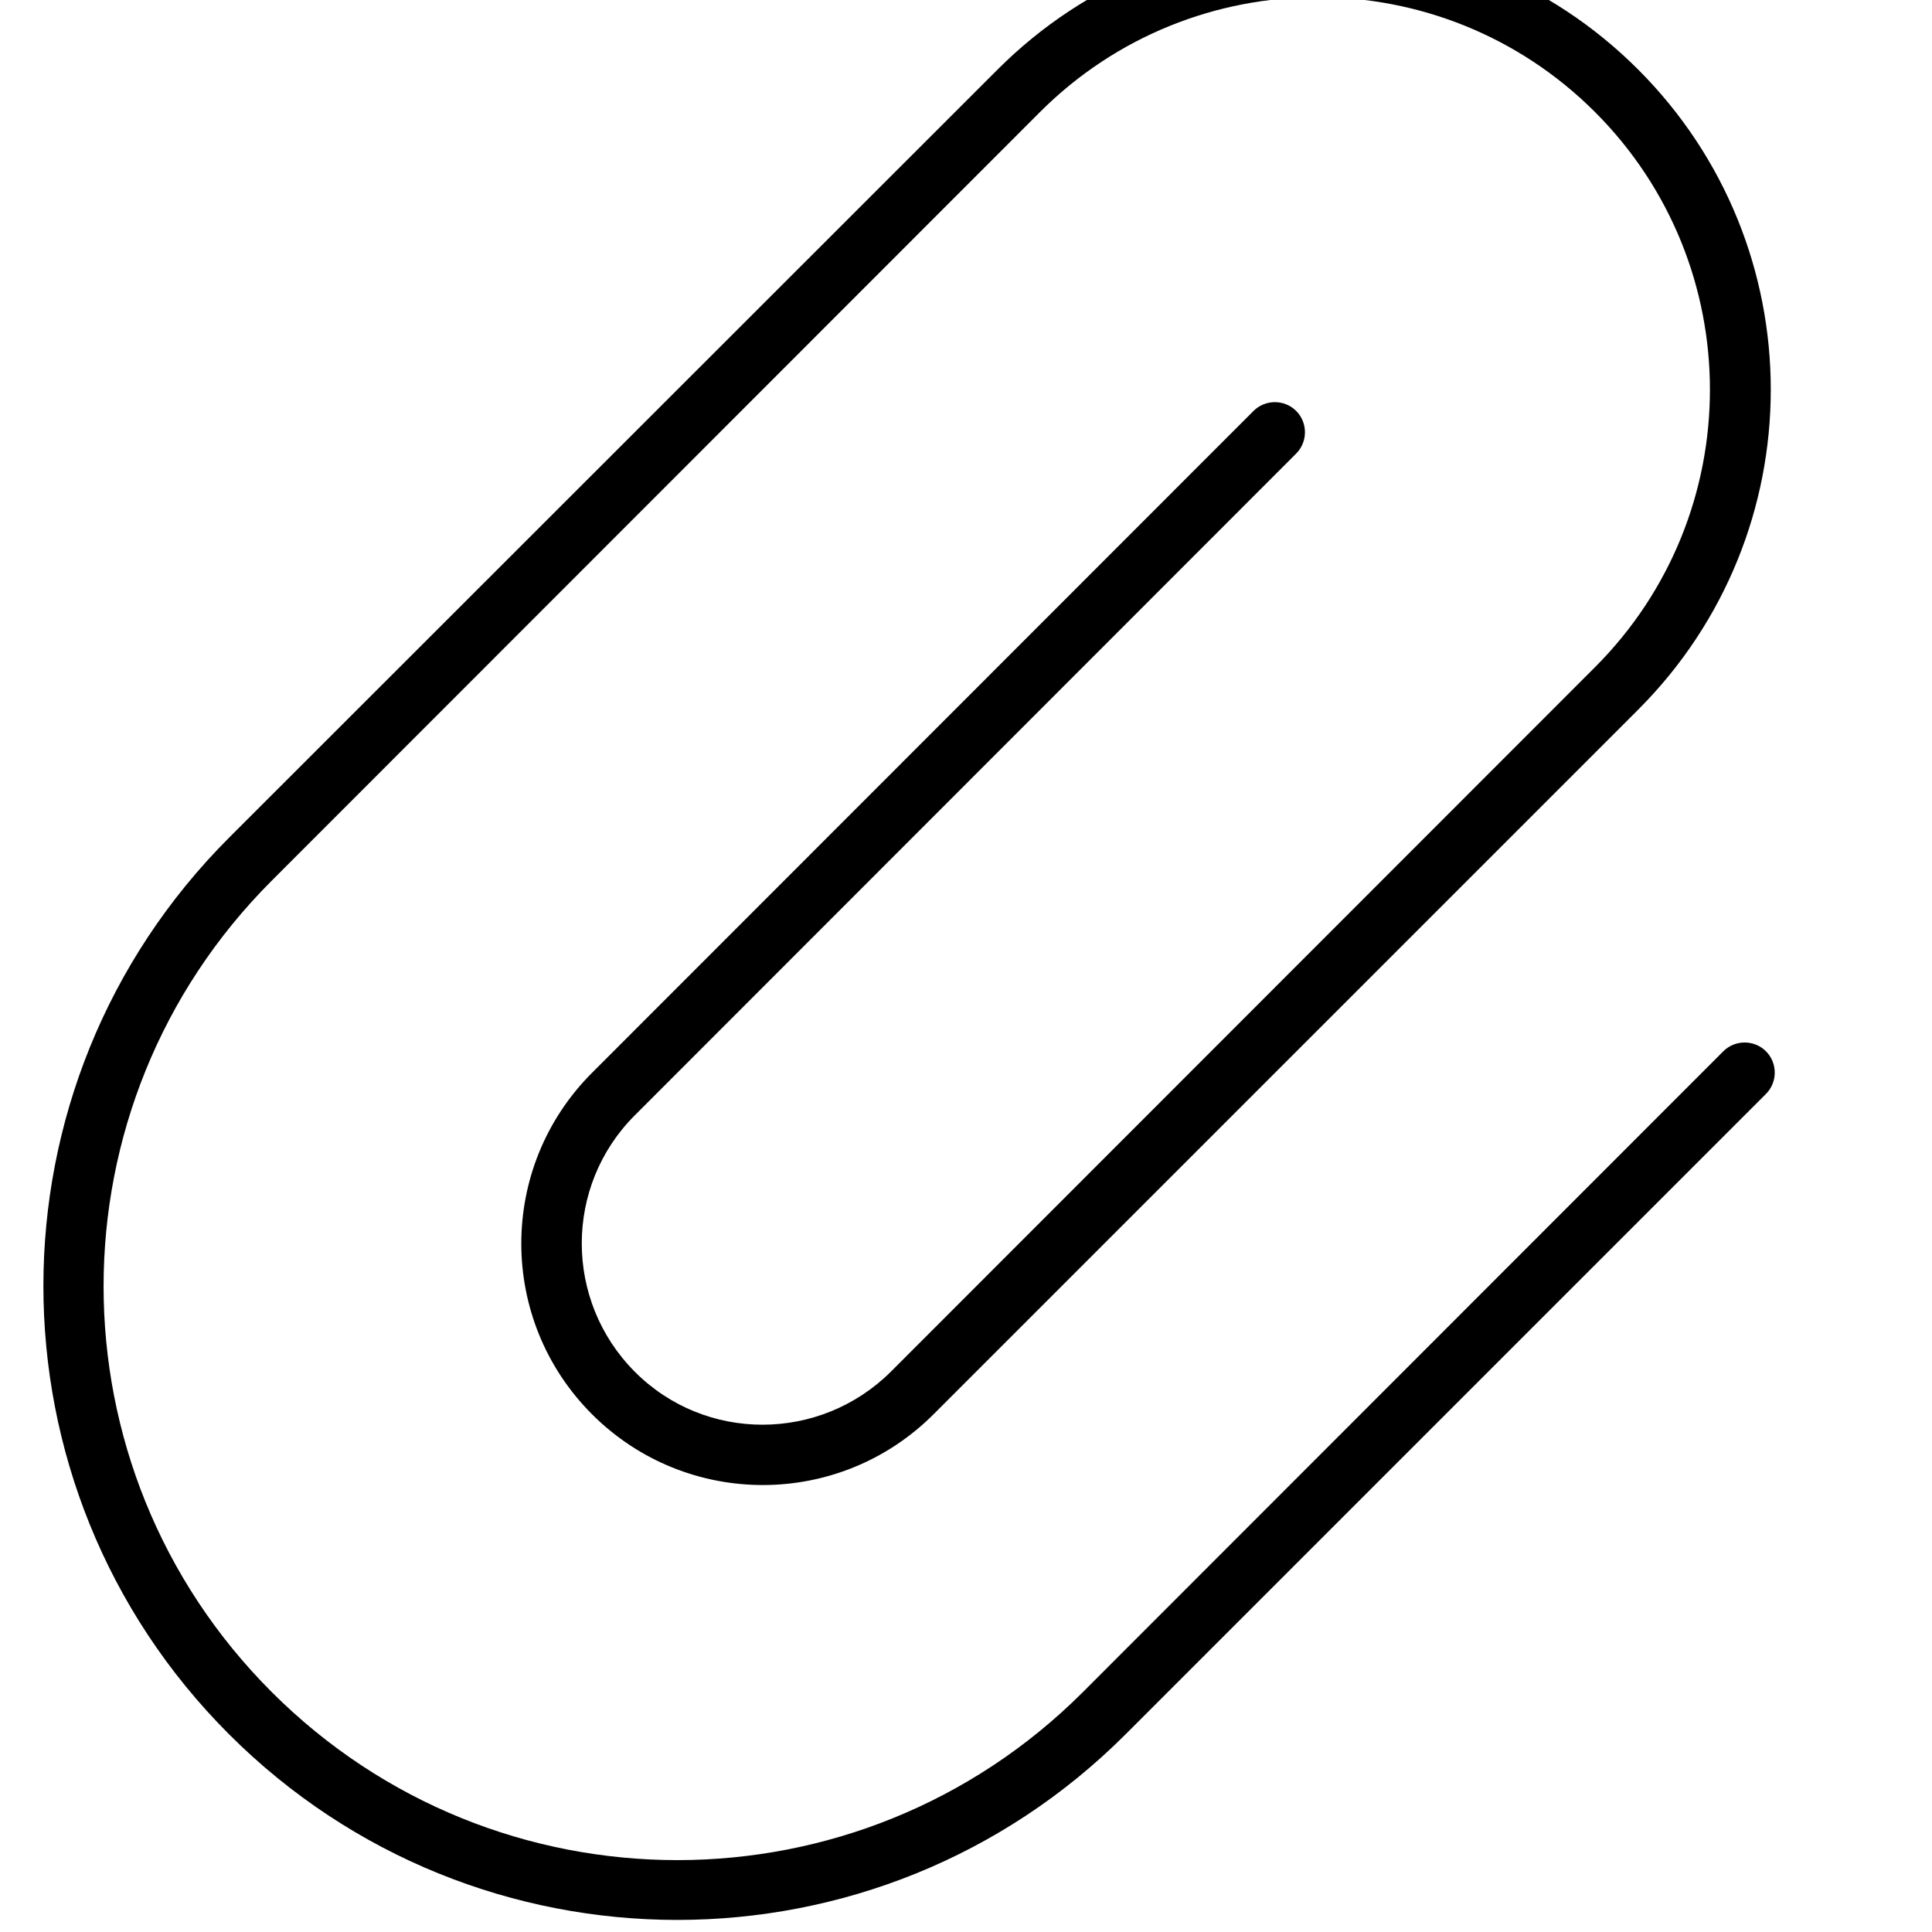
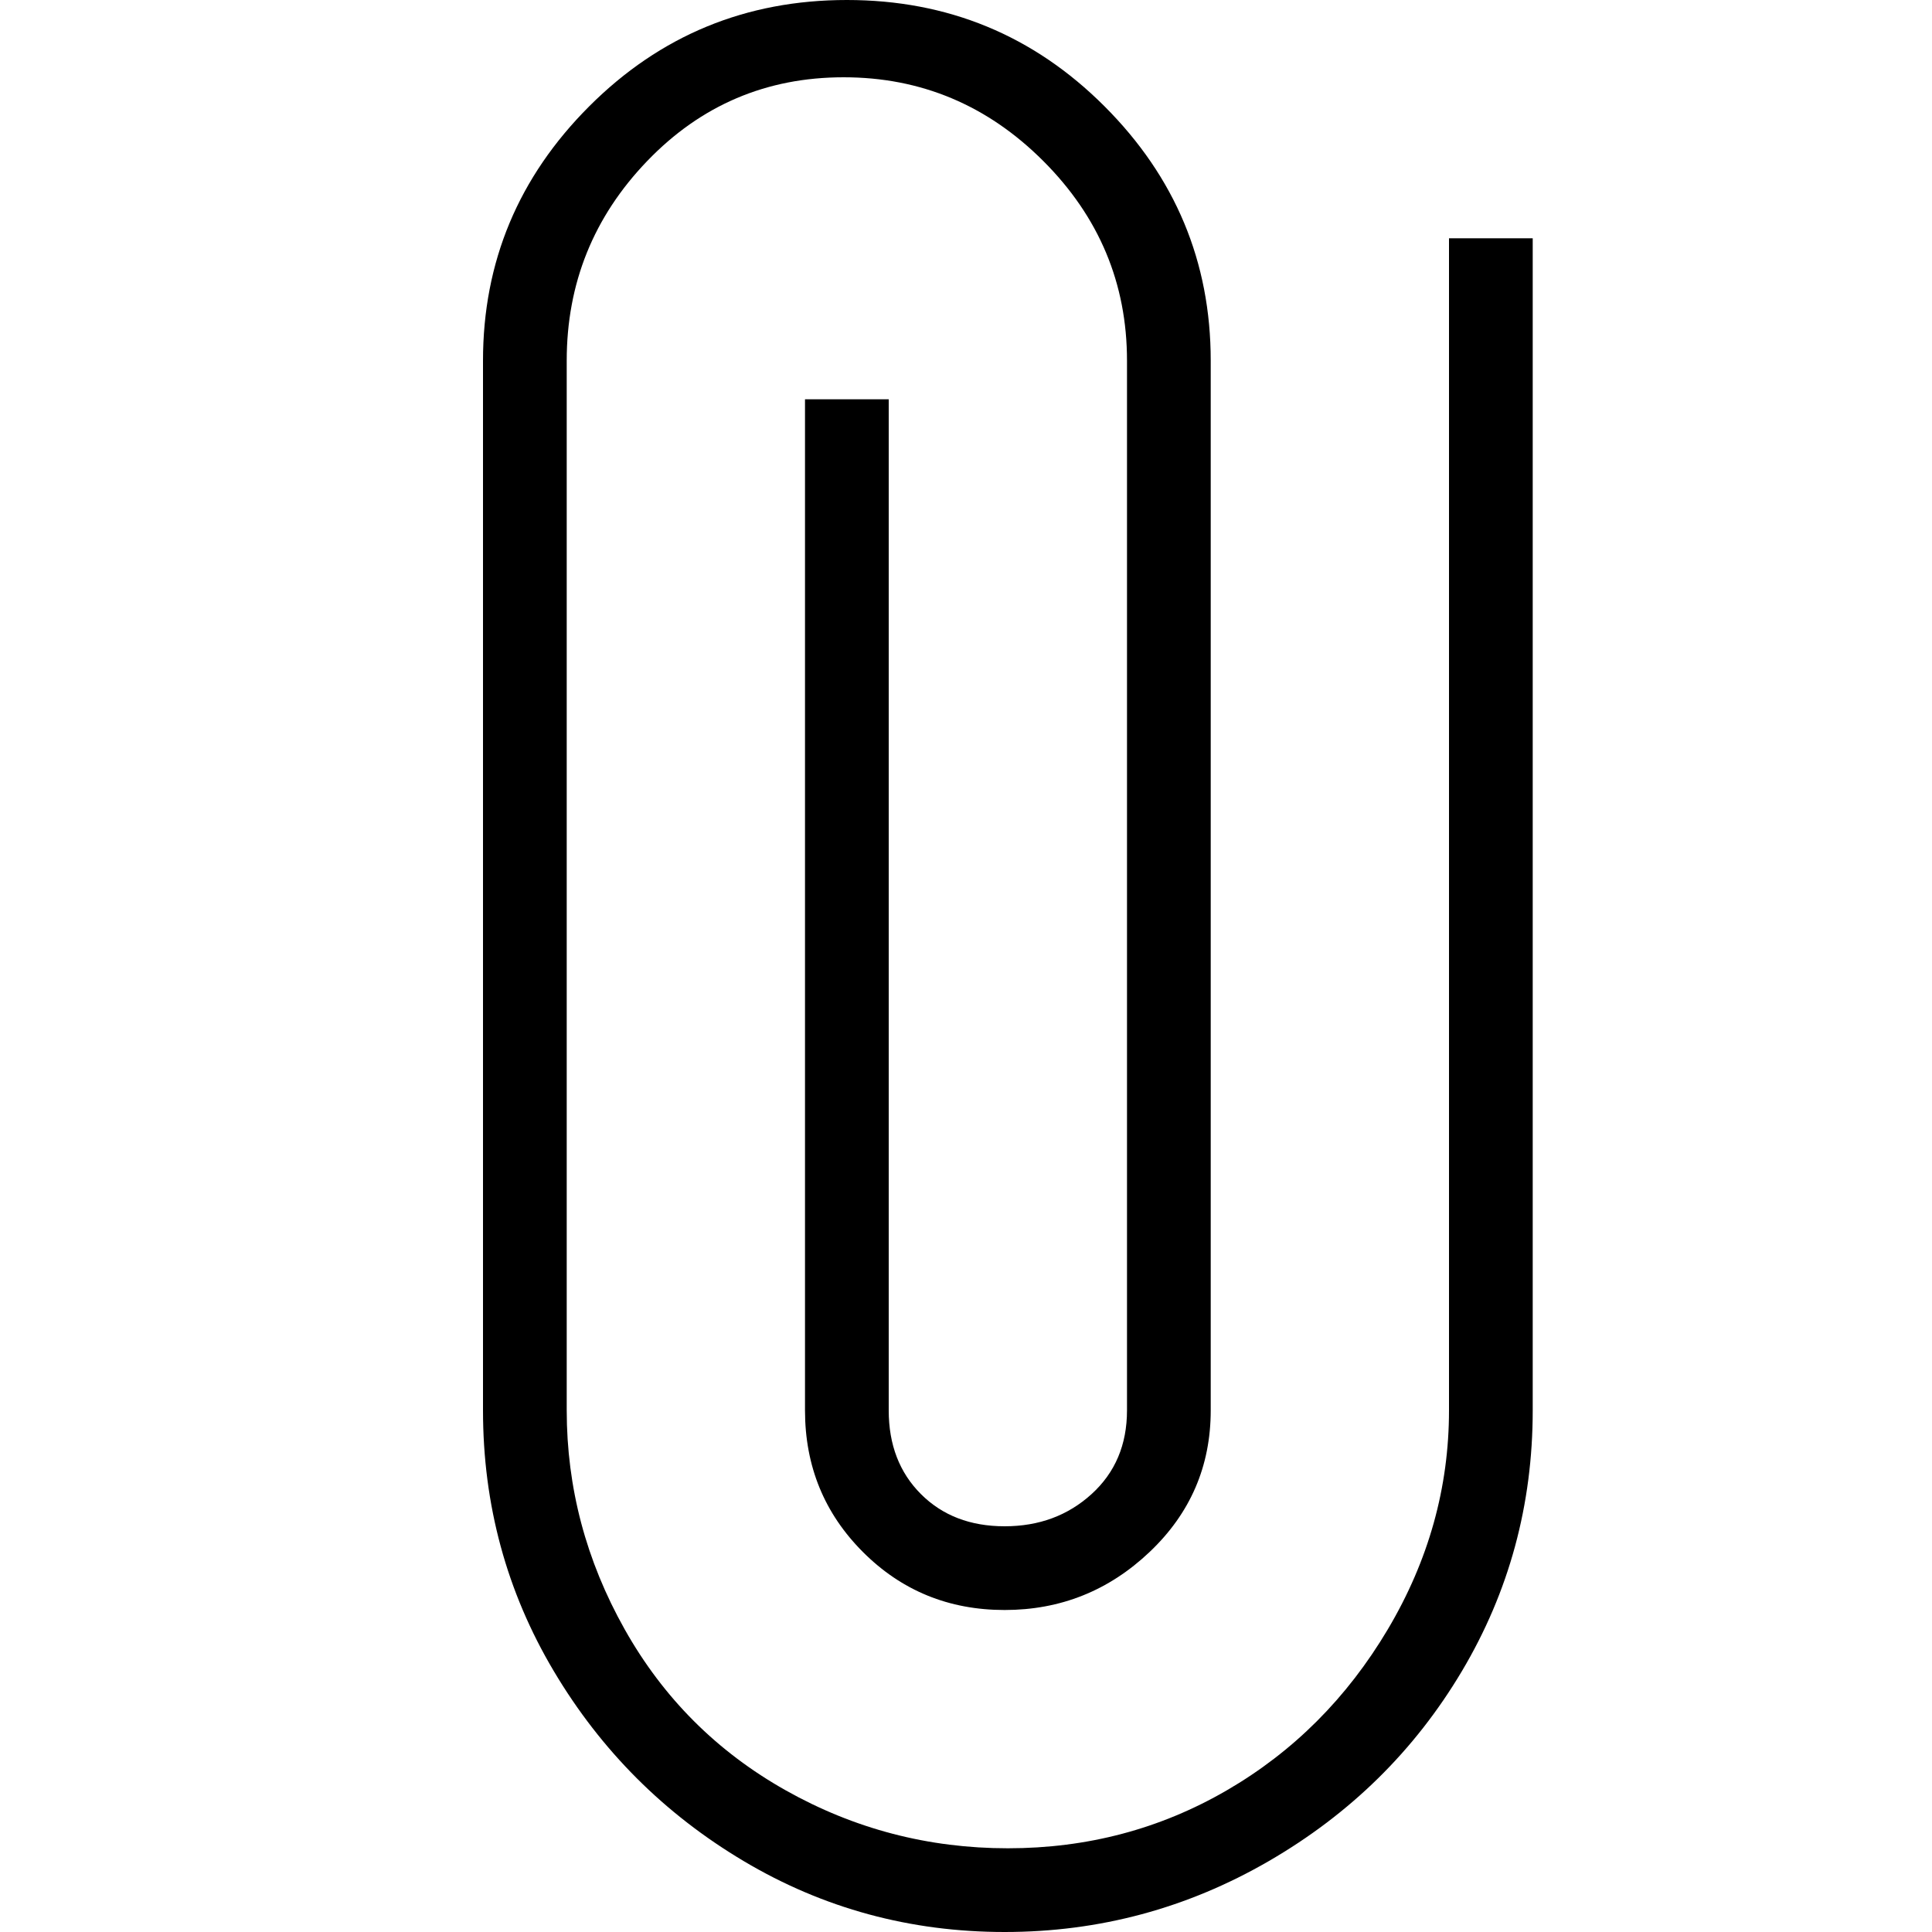
- <svg xmlns="http://www.w3.org/2000/svg" viewBox="0 0 512 512">
-   <path fill="currentColor" d="M264.4 18.4c46.9-46.9 122.8-46.9 169.7 0s46.9 122.8 0 169.7L247.4 374.8c-25 25-65.5 25-90.5 0s-25-65.5 0-90.5L332.2 108.9c3.1-3.1 8.2-3.1 11.3 0s3.1 8.2 0 11.3L168.2 295.6c-18.7 18.7-18.7 49.1 0 67.9s49.1 18.7 67.9 0L422.7 176.8c40.6-40.6 40.6-106.5 0-147.1s-106.5-40.6-147.1 0L72 233.4c-59.4 59.4-59.4 155.6 0 215s155.6 59.4 215 0L456.7 278.6c3.1-3.1 8.2-3.1 11.3 0s3.1 8.2 0 11.3L298.3 459.6c-65.6 65.6-172 65.6-237.6 0s-65.6-172 0-237.6L264.4 18.4z" />
+ <svg xmlns="http://www.w3.org/2000/svg" viewBox="0 0 300 300">
+   <g transform="translate(0, 300) scale(1, -1)">
+     <path d="M156 0L156 0Q134 0 115.50 11Q97 22 86 40.50Q75 59 75 81L75 81L75 244Q75 267 91.50 283.50Q108 300 131.50 300Q155 300 171.50 283.50Q188 267 188 244L188 244L188 81Q188 68 178.50 59Q169 50 156 50Q143 50 134 59Q125 68 125 81L125 81L125 238L138 238L138 81Q138 73 143 68Q148 63 156 63Q164 63 169.50 68Q175 73 175 81L175 81L175 244Q175 262 162 275Q149 288 131 288Q113 288 100.50 275Q88 262 88 244L88 244L88 81Q88 63 97 47Q106 31 122 22Q138 13 156.50 13Q175 13 190.50 22Q206 31 215.50 47Q225 63 225 81L225 81L225 263L238 263L238 81Q238 59 227 40.50Q216 22 197 11Q178 0 156 0Z" fill="currentColor" />
+   </g>
</svg>
